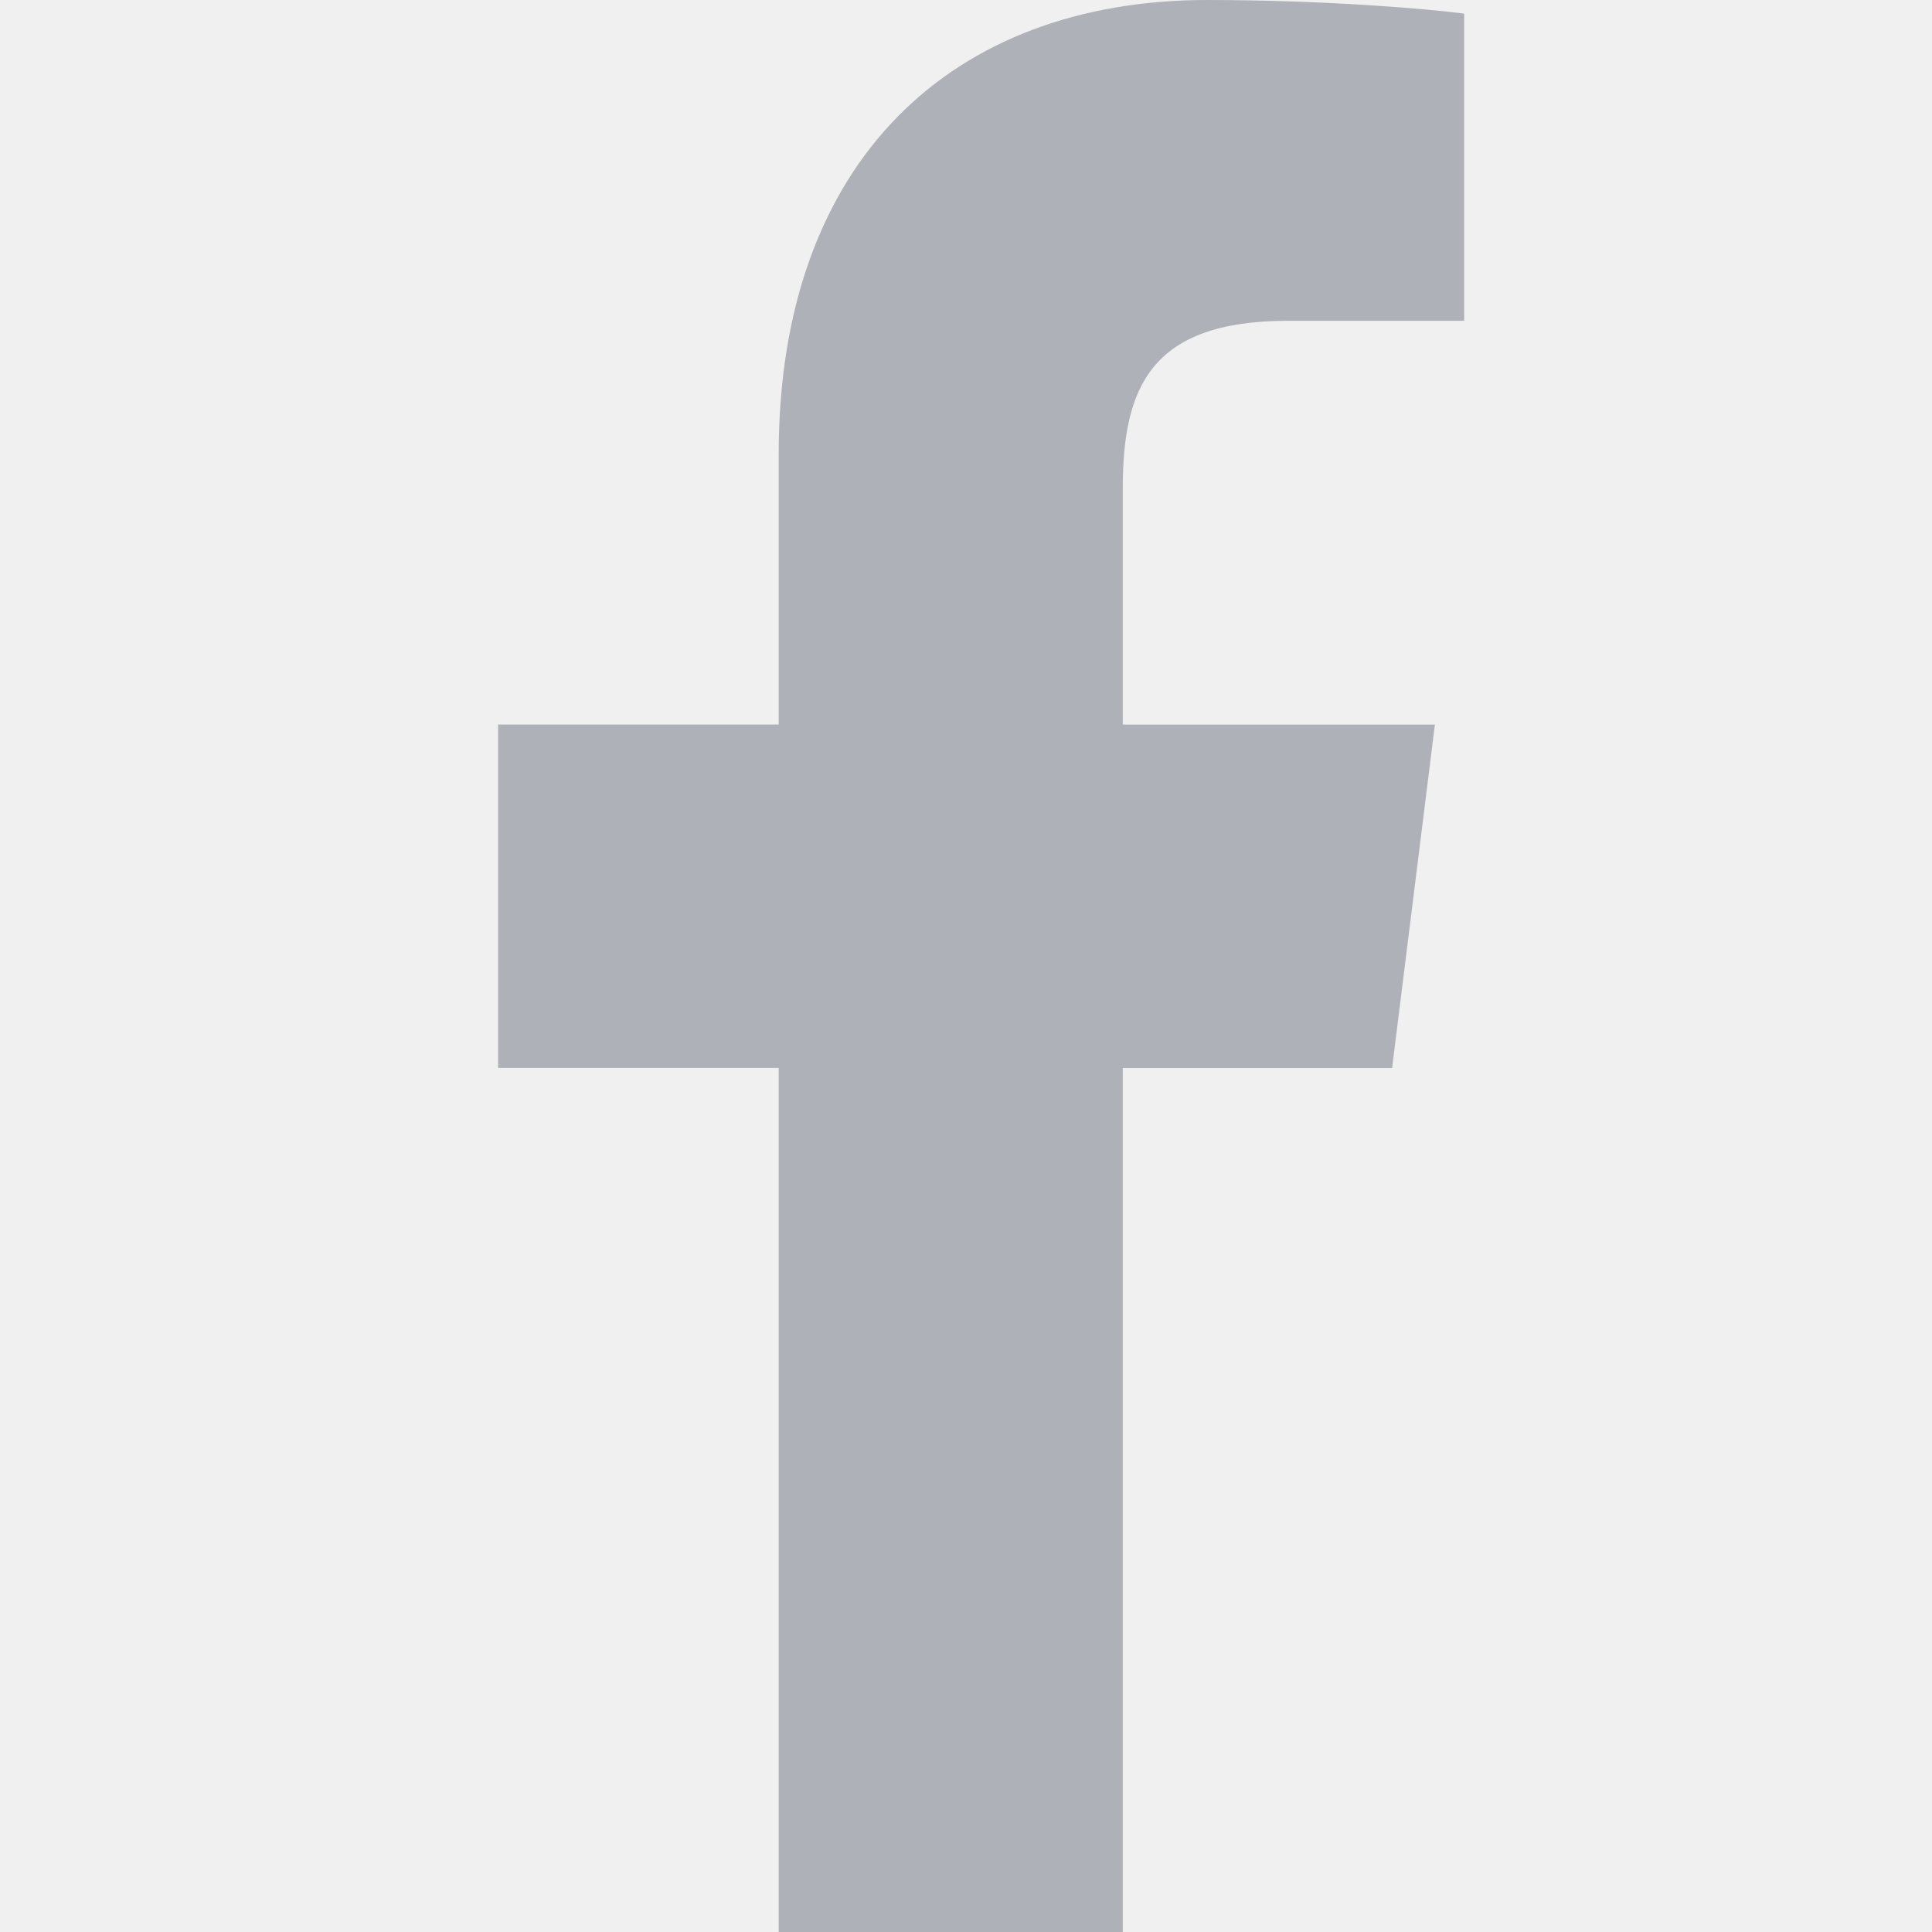
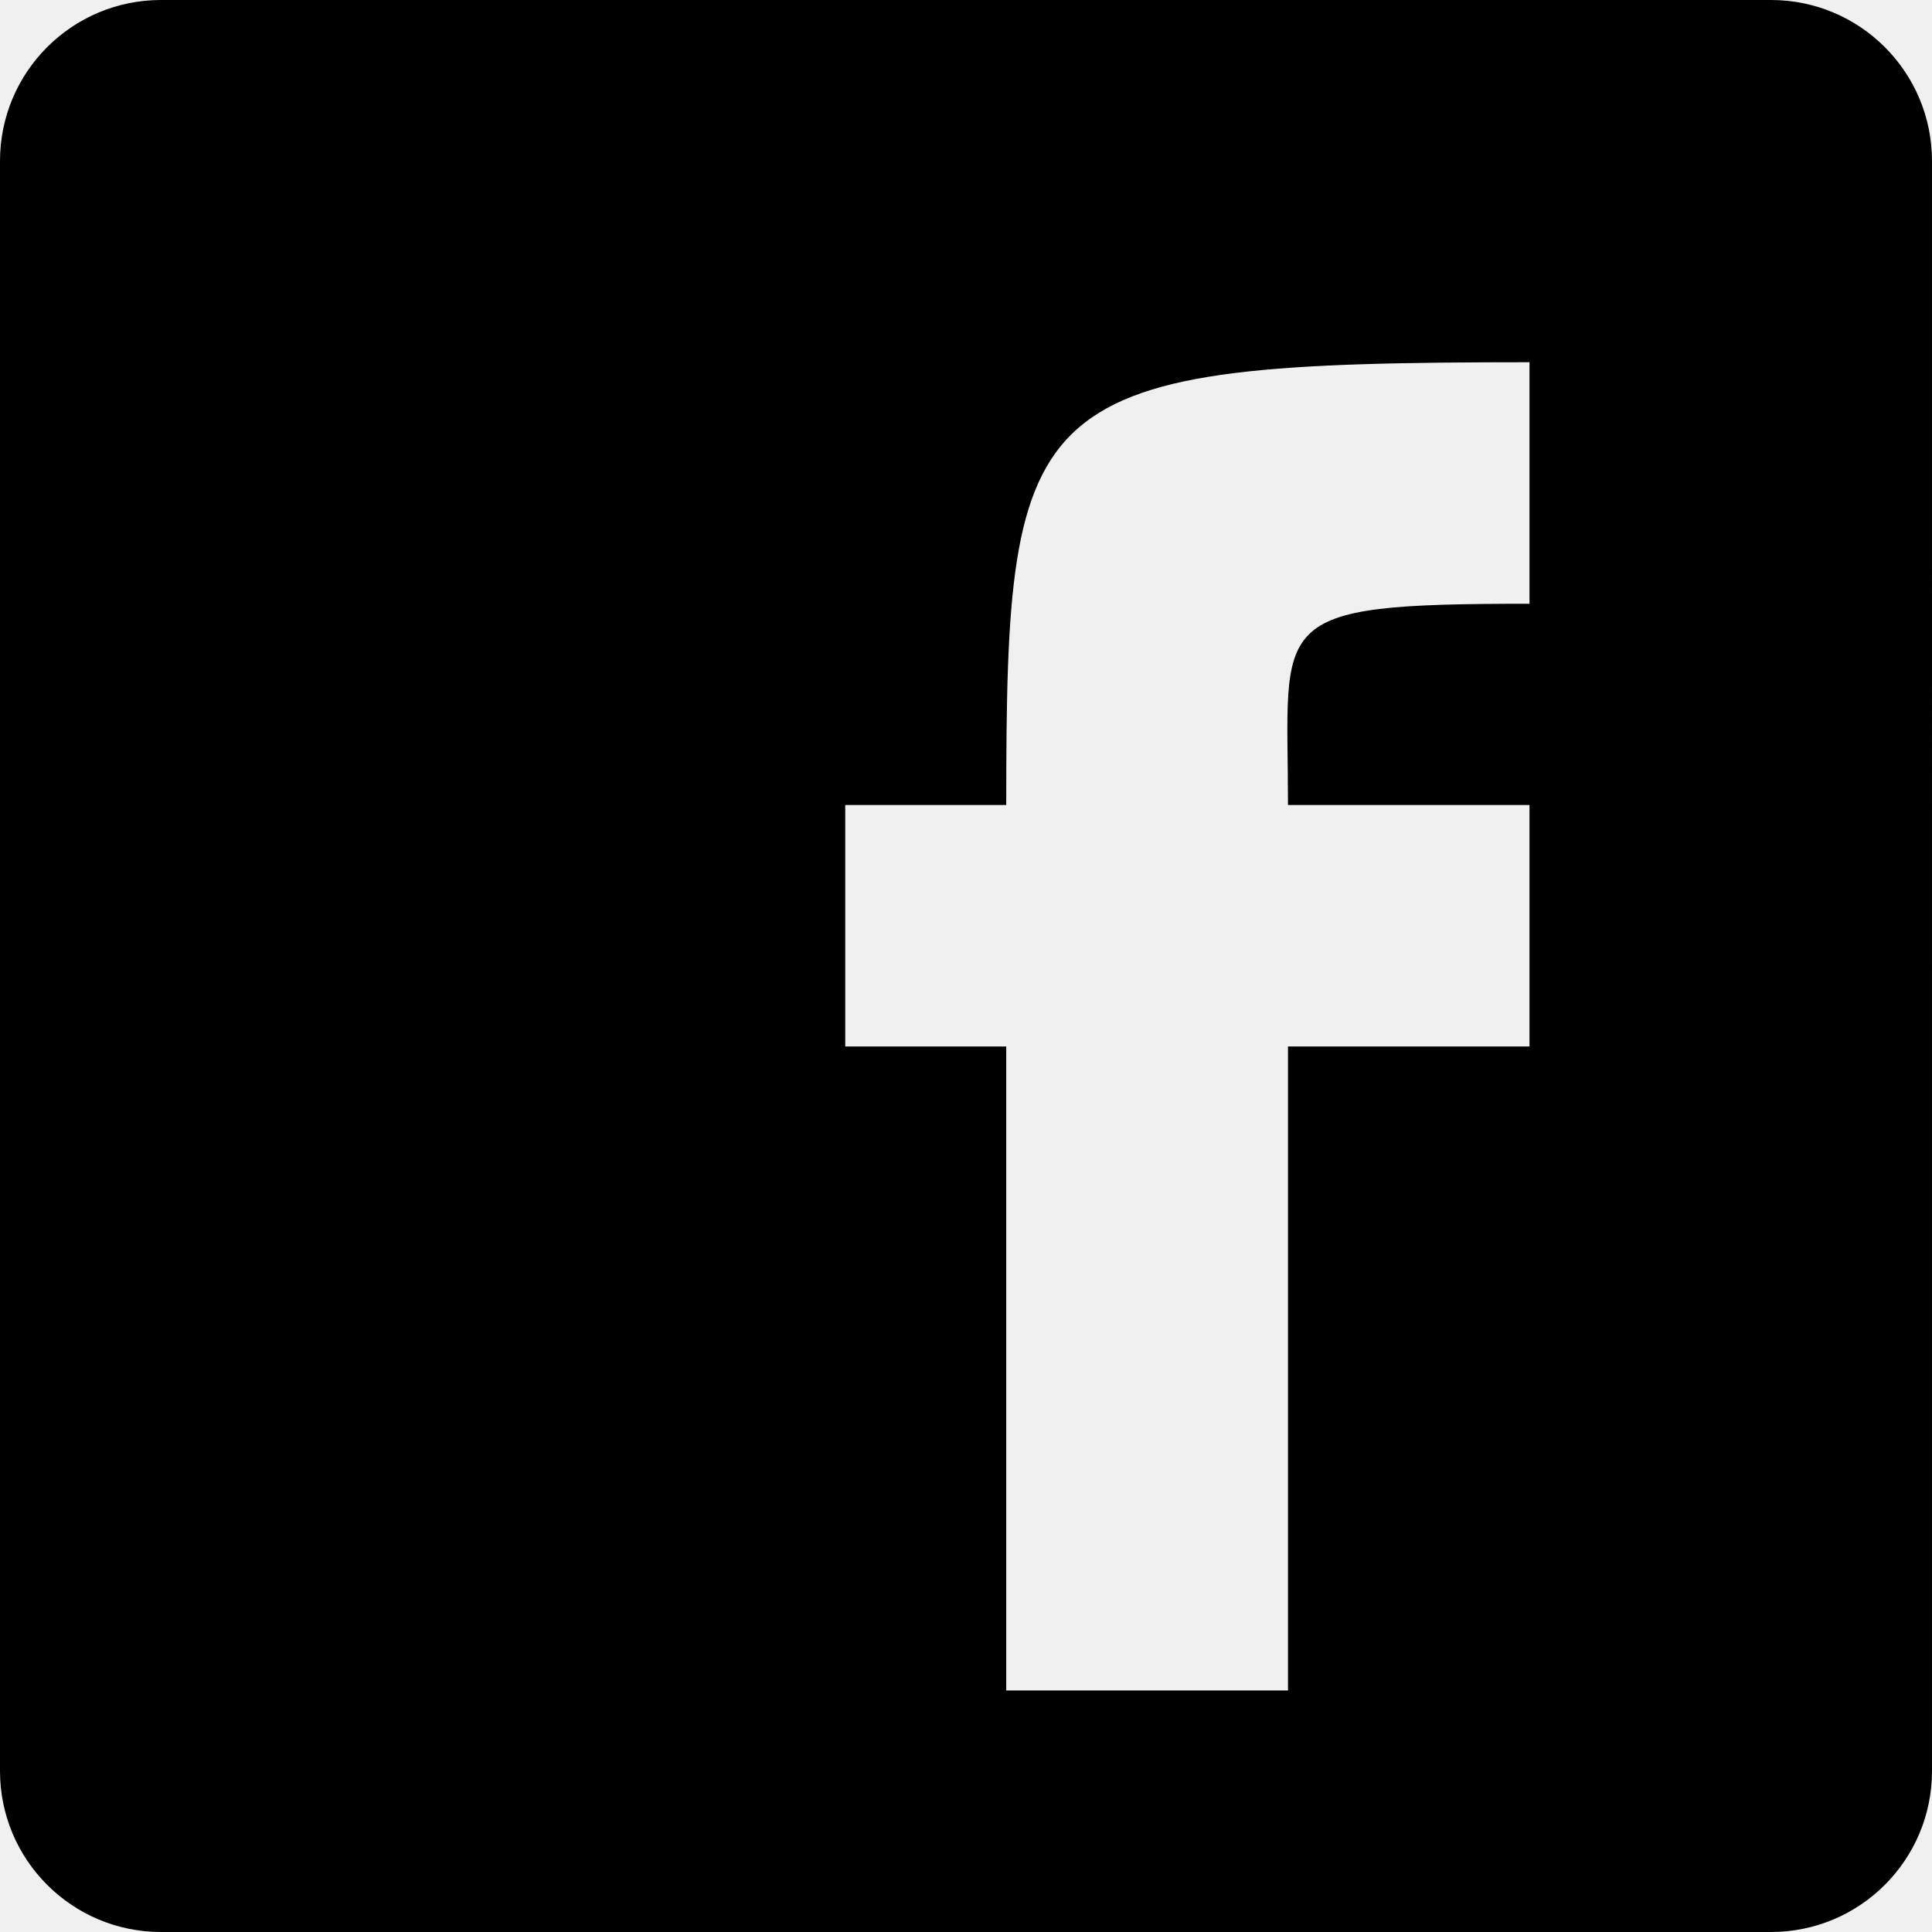
- <svg xmlns="http://www.w3.org/2000/svg" width="20" height="20" fill="none">
-   <g clip-path="url(#a)">
-     <path d="M13.331 3.321h1.826v-3.18C14.842.098 13.758 0 12.497 0 9.864 0 8.061 1.656 8.061 4.699V7.5h-2.905v3.555h2.905V20h3.562v-8.944h2.788l.443-3.555h-3.231V5.052c.001-1.028.278-1.731 1.709-1.731Z" fill="#AFB1B8" />
-   </g>
-   <defs>
-     <clipPath id="a">
-       <path fill="#fff" d="M0 0h20v20H0z" />
-     </clipPath>
-   </defs>
+ <svg xmlns="http://www.w3.org/2000/svg" version="1.1" width="1536" height="1536" viewBox="0 0 1536 1536">
+   <g id="icomoon-ignore">
+ </g>
+   <path d="M0 1407.991c0 70.717 57.284 128.003 128.002 128.003h1279.995c70.717 0 128.002-57.283 128.002-128.003l-0.003-1279.992c0-70.718-57.284-128.002-128.003-128.002h-1279.992c-70.719 0-128.002 57.283-128.002 128.002v1279.992zM799.995 1343.991v-511.996h-128.003v-192.003h128.003c0-329.916 14.044-351.999 415.998-351.999v192.003c-211.836 0-192.003 11.837-192.003 159.996h192.003v192.003h-192.003v511.996h-223.997z" />
</svg>
